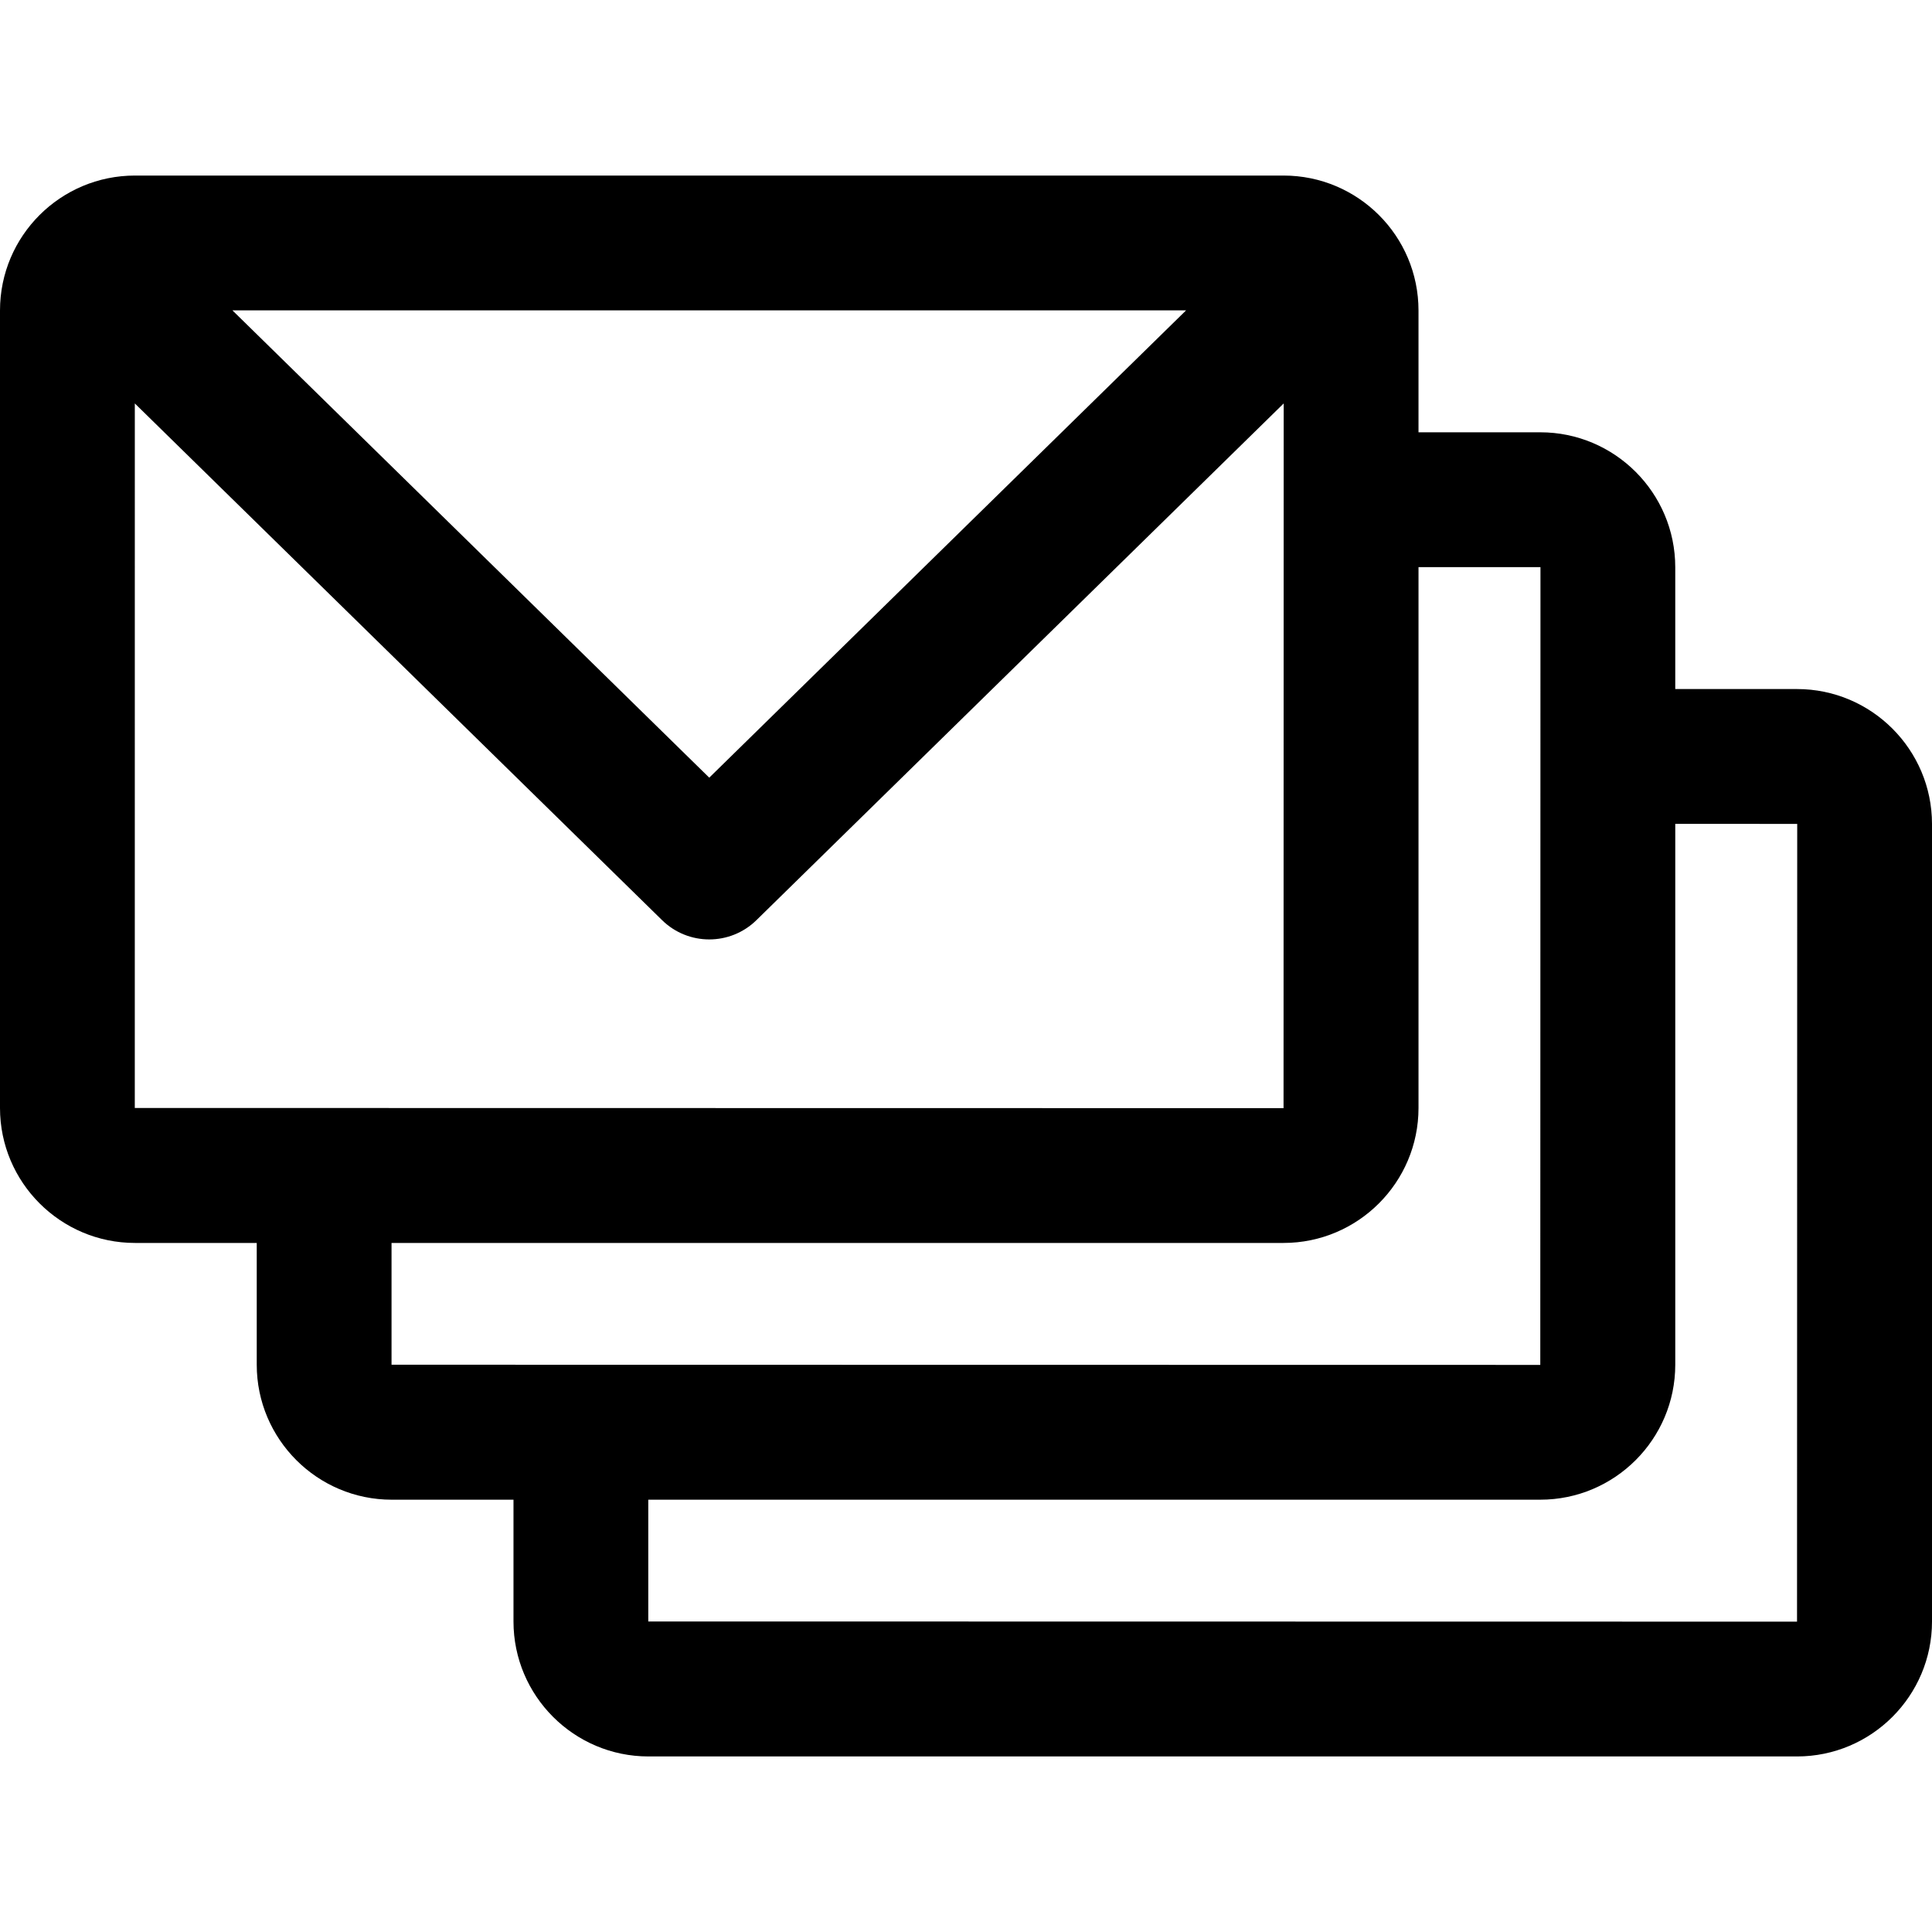
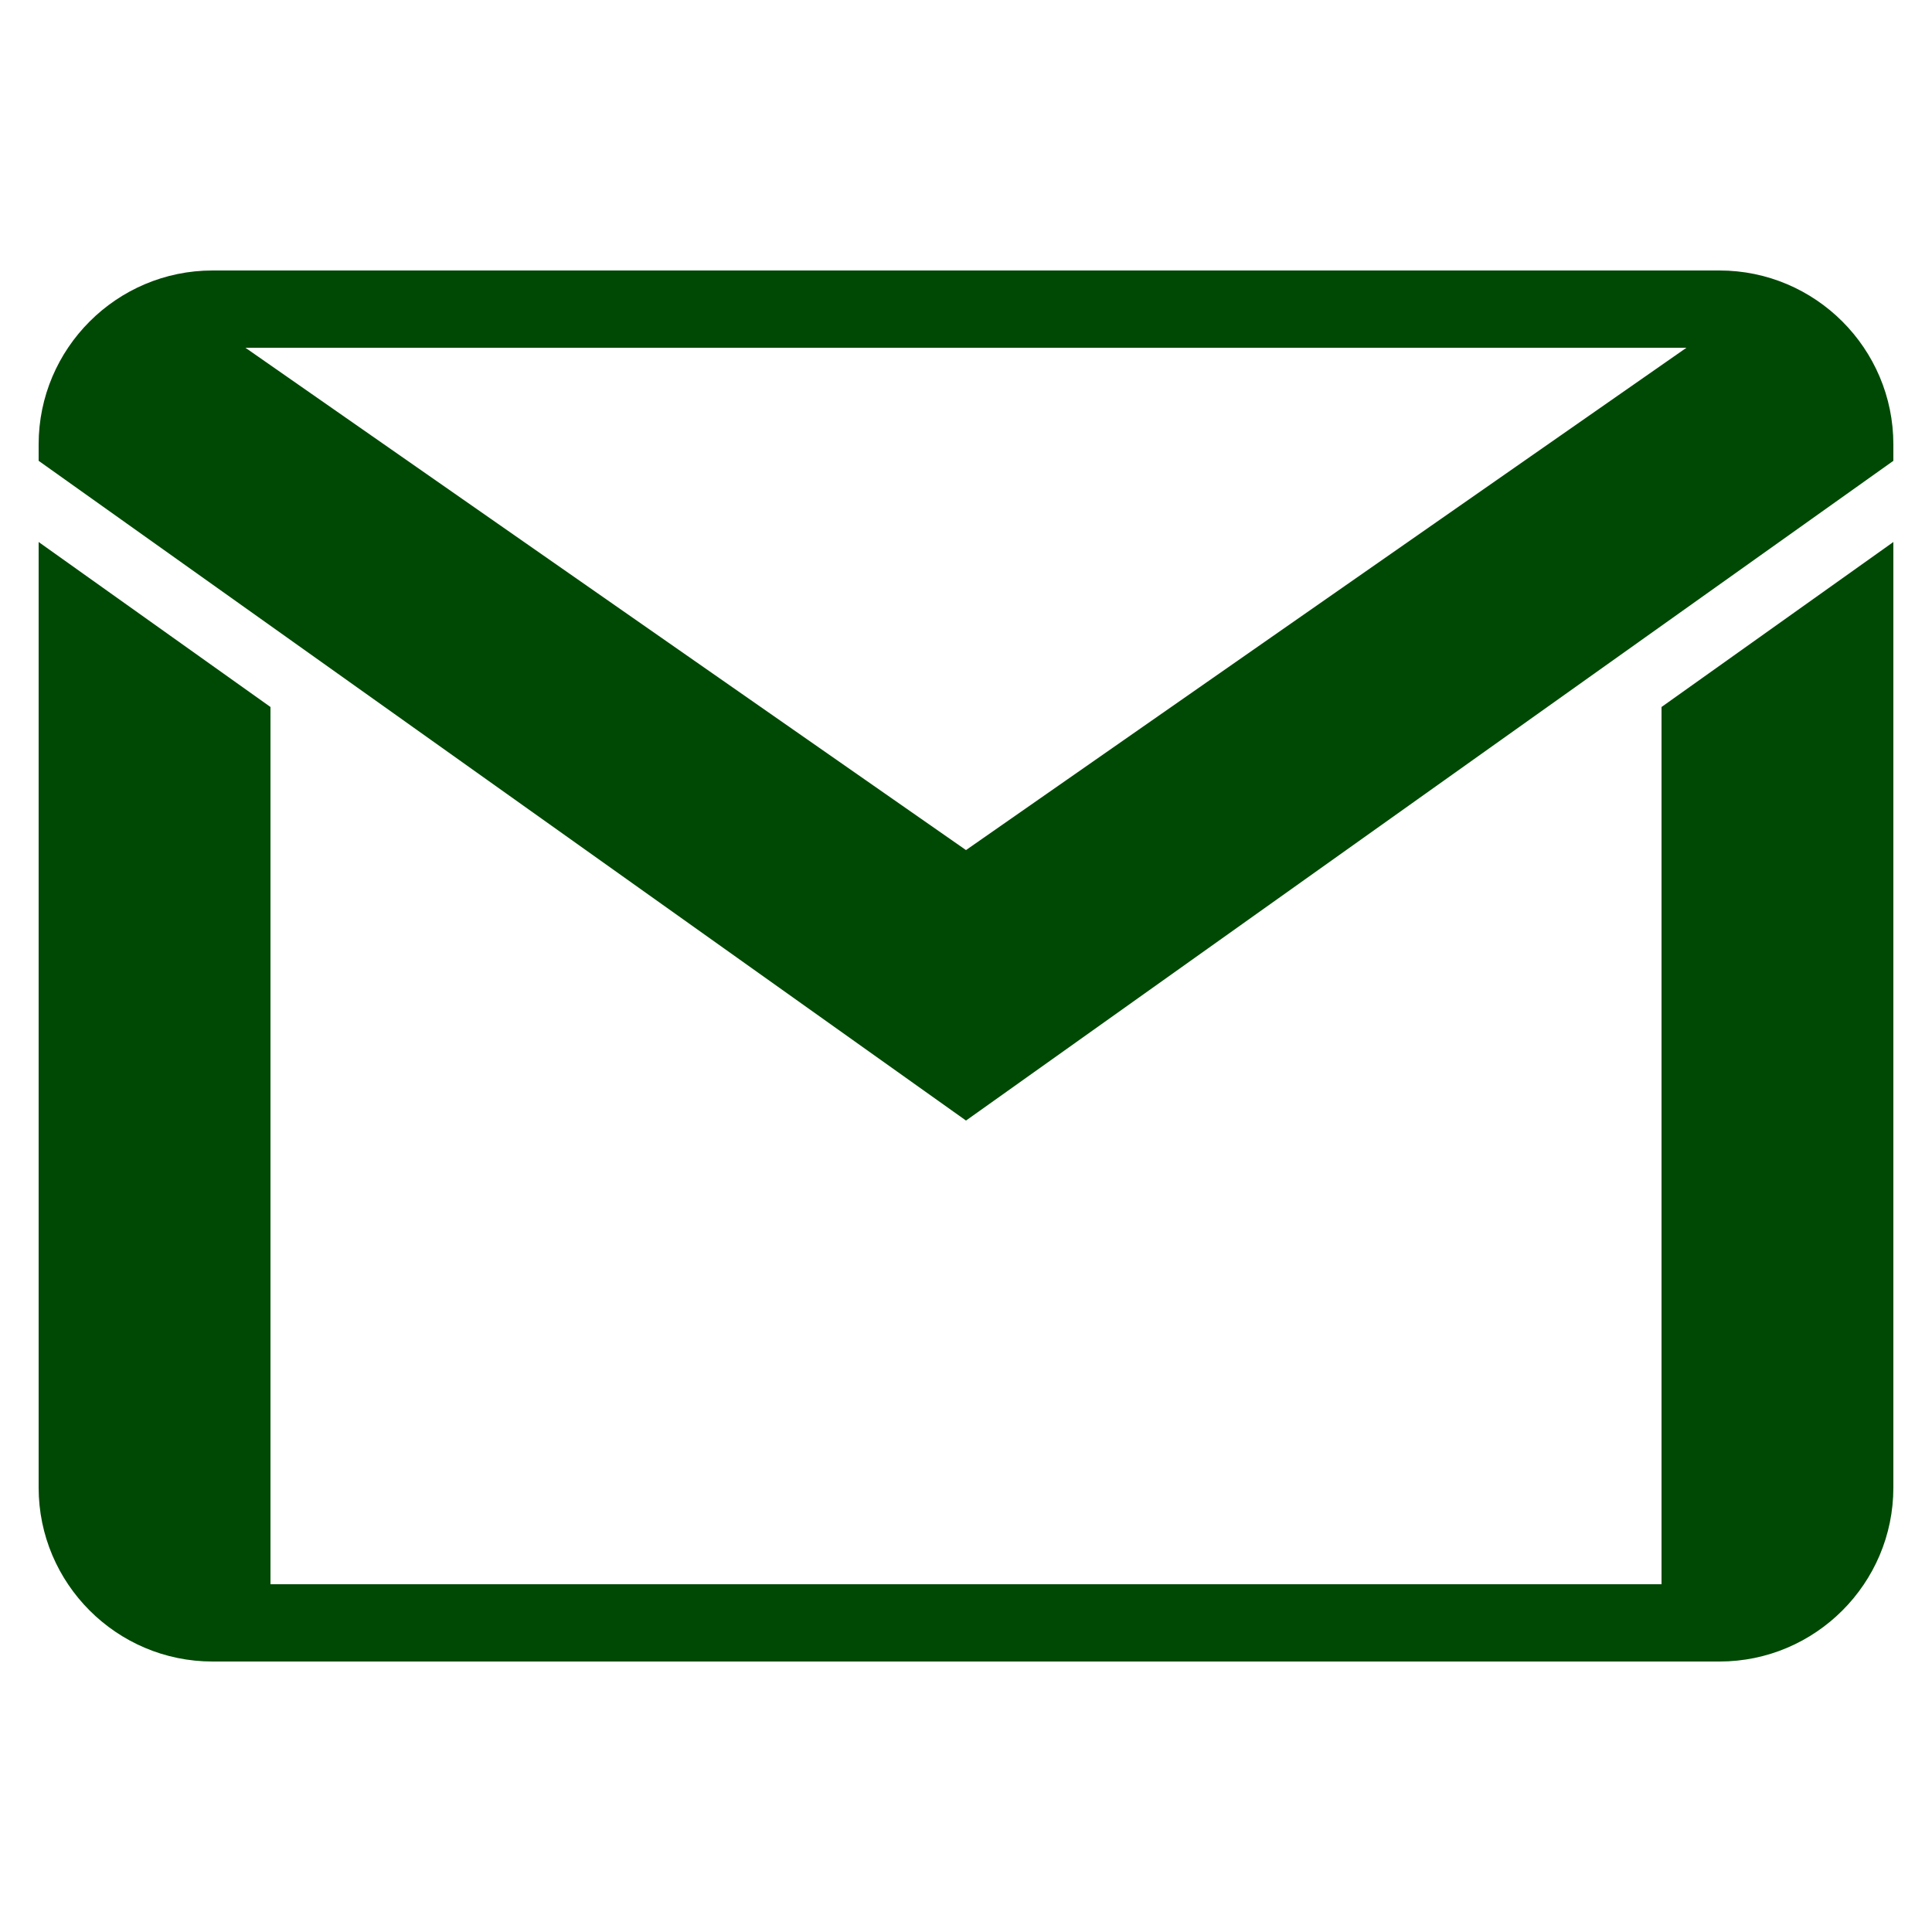
- <svg xmlns="http://www.w3.org/2000/svg" fill="#000000" height="800px" width="800px" version="1.1" id="Layer_1" viewBox="0 0 512 512" xml:space="preserve">
-   <g>
-     <g>
-       <path d="M476.231,182.605H443.96v-32.273c0-19.723-16.046-35.769-35.769-35.769h-32.273v-32.27    c0-19.788-16.053-35.769-35.767-35.769H35.769C16.095,46.525,0,62.455,0,82.293v211.332c0,19.723,16.046,35.769,35.769,35.769    H68.04v32.273c0,19.723,16.046,35.769,35.769,35.769h32.271v32.271c0,19.723,16.046,35.769,35.769,35.769h304.383    c19.723,0,35.769-16.046,35.769-35.769V218.373C512,198.651,495.954,182.605,476.231,182.605z M314.332,82.243L187.96,206.09    L61.591,82.246L314.332,82.243z M35.721,293.625l0.007-186.711l139.731,136.939c6.945,6.807,18.059,6.805,25.002,0l139.732-136.94    l-0.04,186.76L35.721,293.625z M103.761,361.665v-32.271h236.392c19.723,0,35.767-16.045,35.767-35.769V150.29l32.319,0.01    c0,0,0.001,0.011,0.001,0.033l-0.048,211.38L103.761,361.665z M476.231,429.753l-304.43-0.048v-32.271h236.392    c19.723,0,35.769-16.046,35.769-35.769V218.331l32.318,0.009c0,0,0.001,0.011,0.001,0.033L476.231,429.753z" />
+ <svg xmlns="http://www.w3.org/2000/svg" viewBox="0,0,256,256" width="50px" height="50px">
+   <g fill="#004905" fill-rule="nonzero" stroke="none" stroke-width="1" stroke-linecap="butt" stroke-linejoin="miter" stroke-miterlimit="10" stroke-dasharray="" stroke-dashoffset="0" font-family="none" font-weight="none" font-size="none" text-anchor="none" style="mix-blend-mode: normal">
+     <g transform="scale(5.12,5.12)">
+       <path d="M5.5,7c-2.48,0 -4.5,2.02 -4.5,4.5v0.426l24,17.074l24,-17.074v-0.426c0,-2.48 -2.02,-4.5 -4.5,-4.5zM6.352,9h37.293l-18.645,13zM1,14.027v24.473c0,2.48 2.02,4.5 4.5,4.5h39c2.48,0 4.5,-2.02 4.5,-4.5v-24.473l-6,4.27v22.703h-36v-22.703z" />
    </g>
  </g>
</svg>
